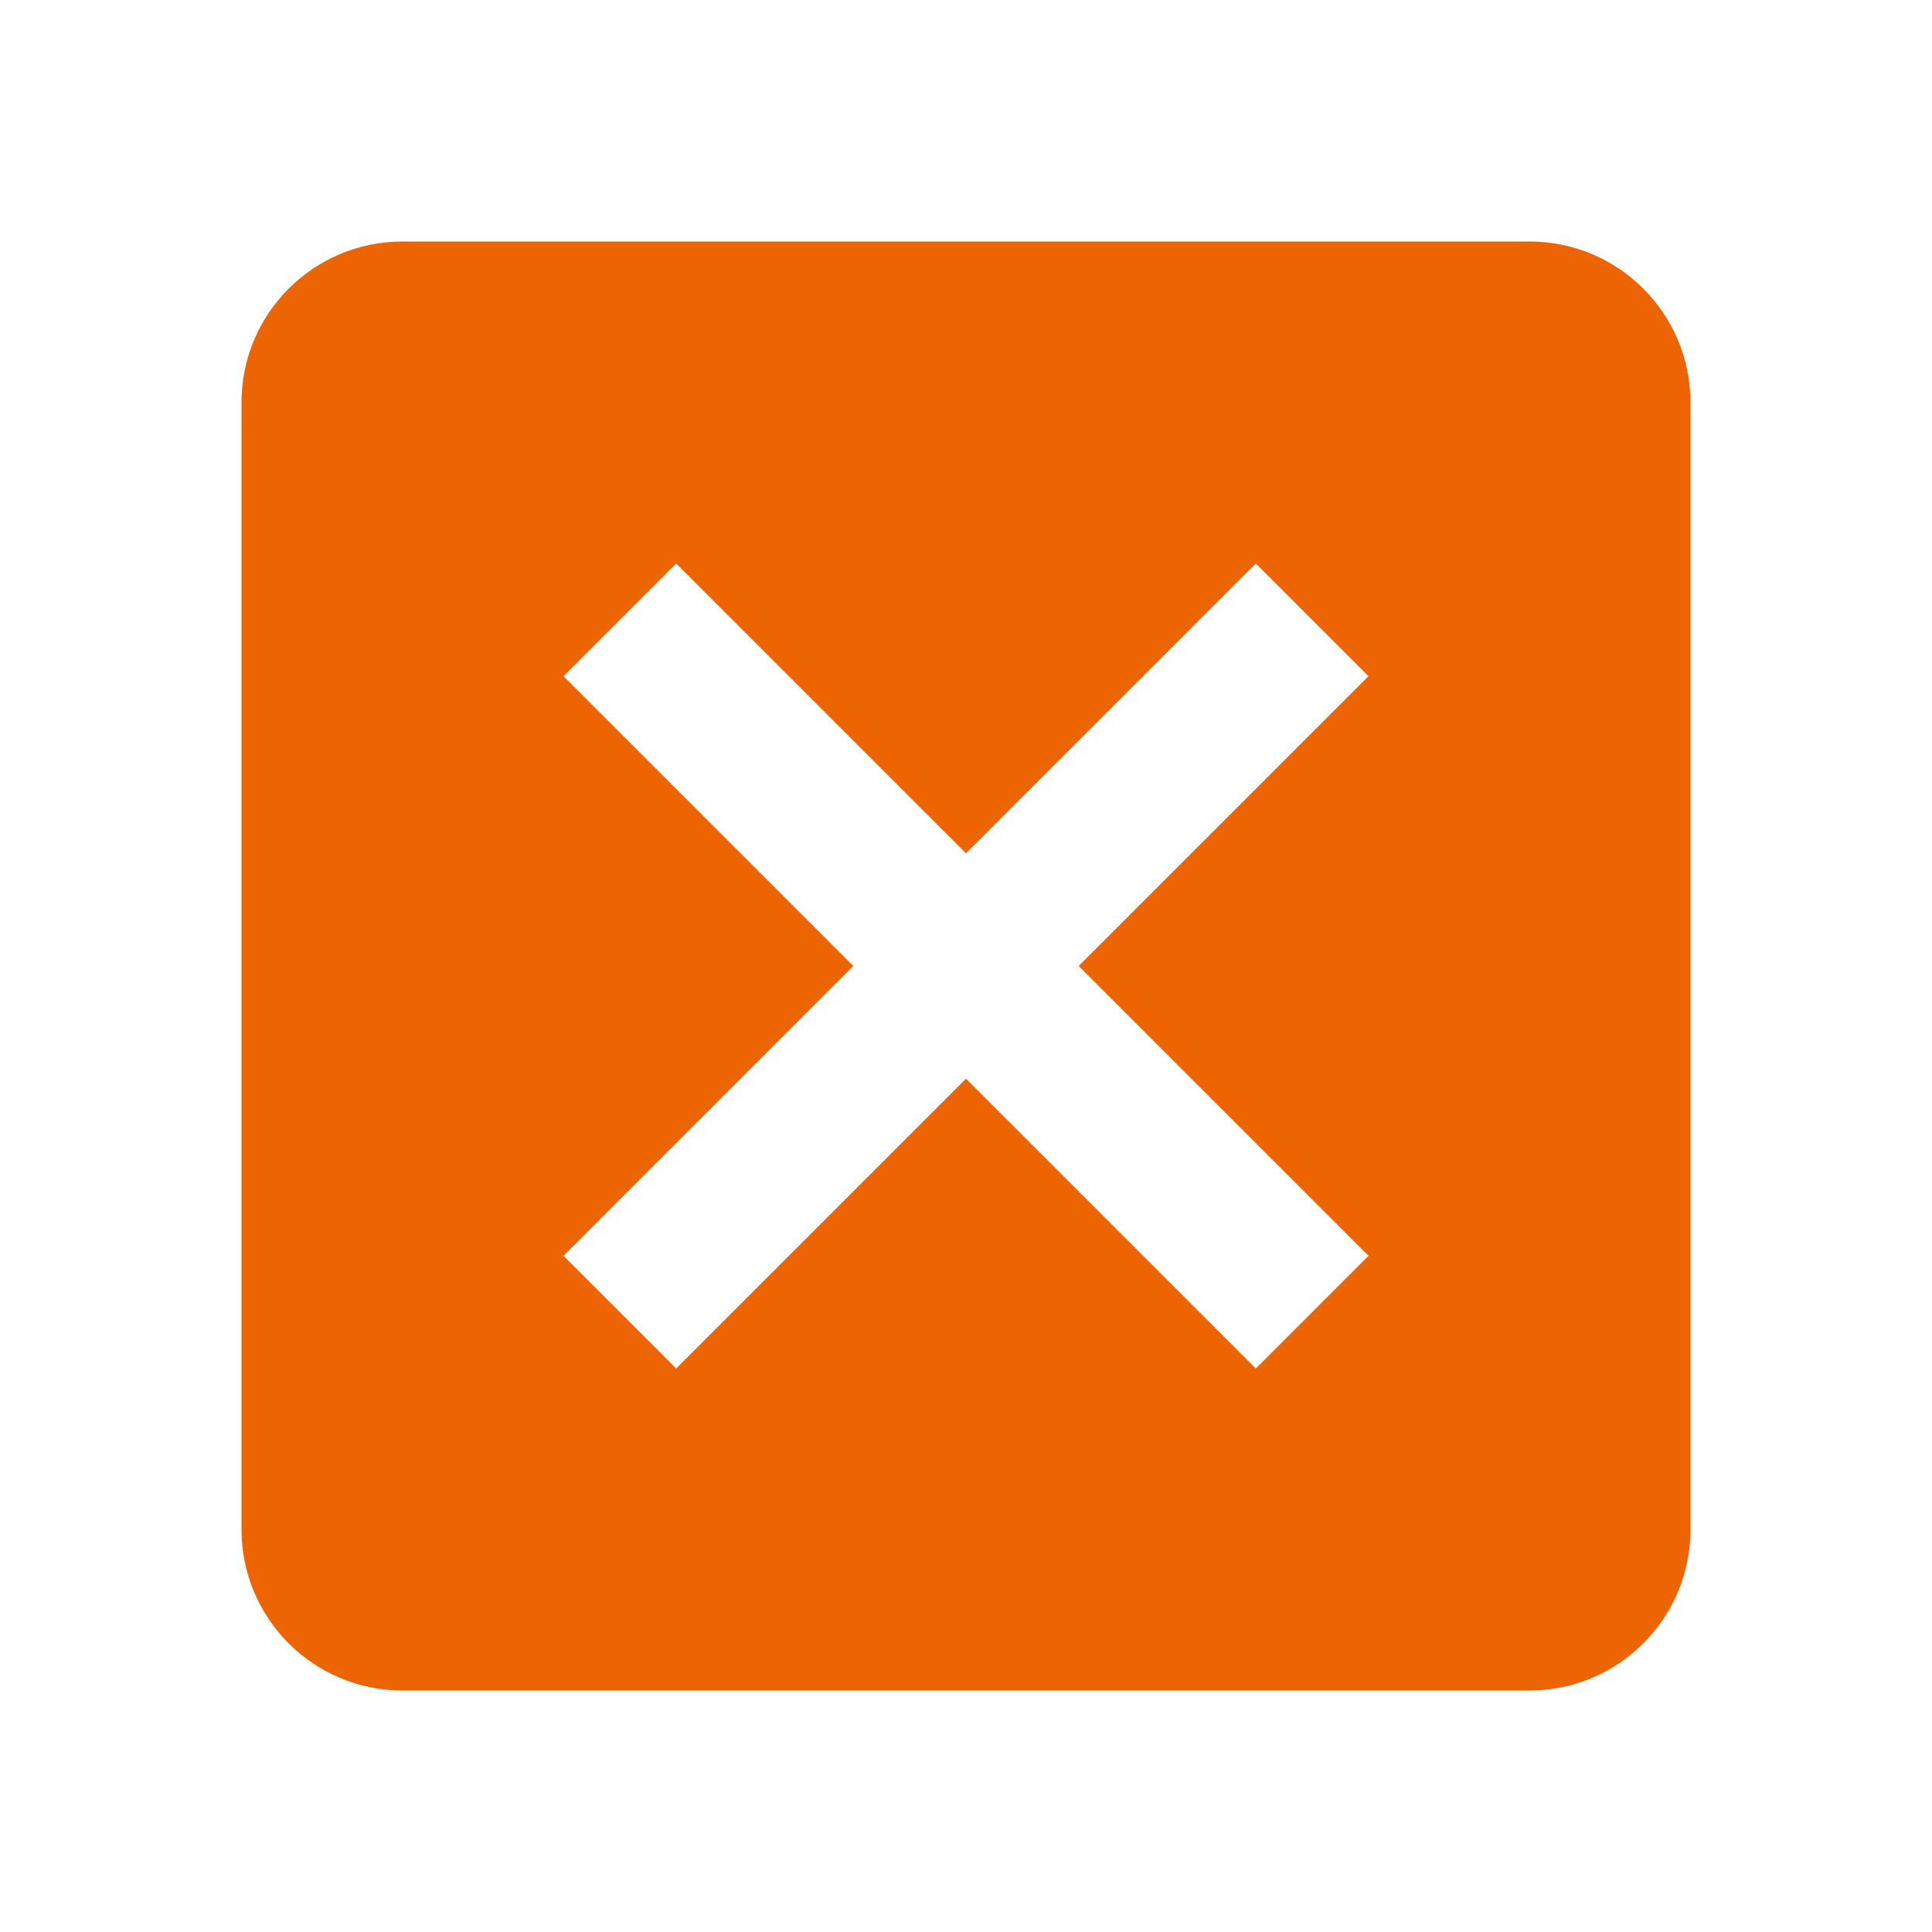
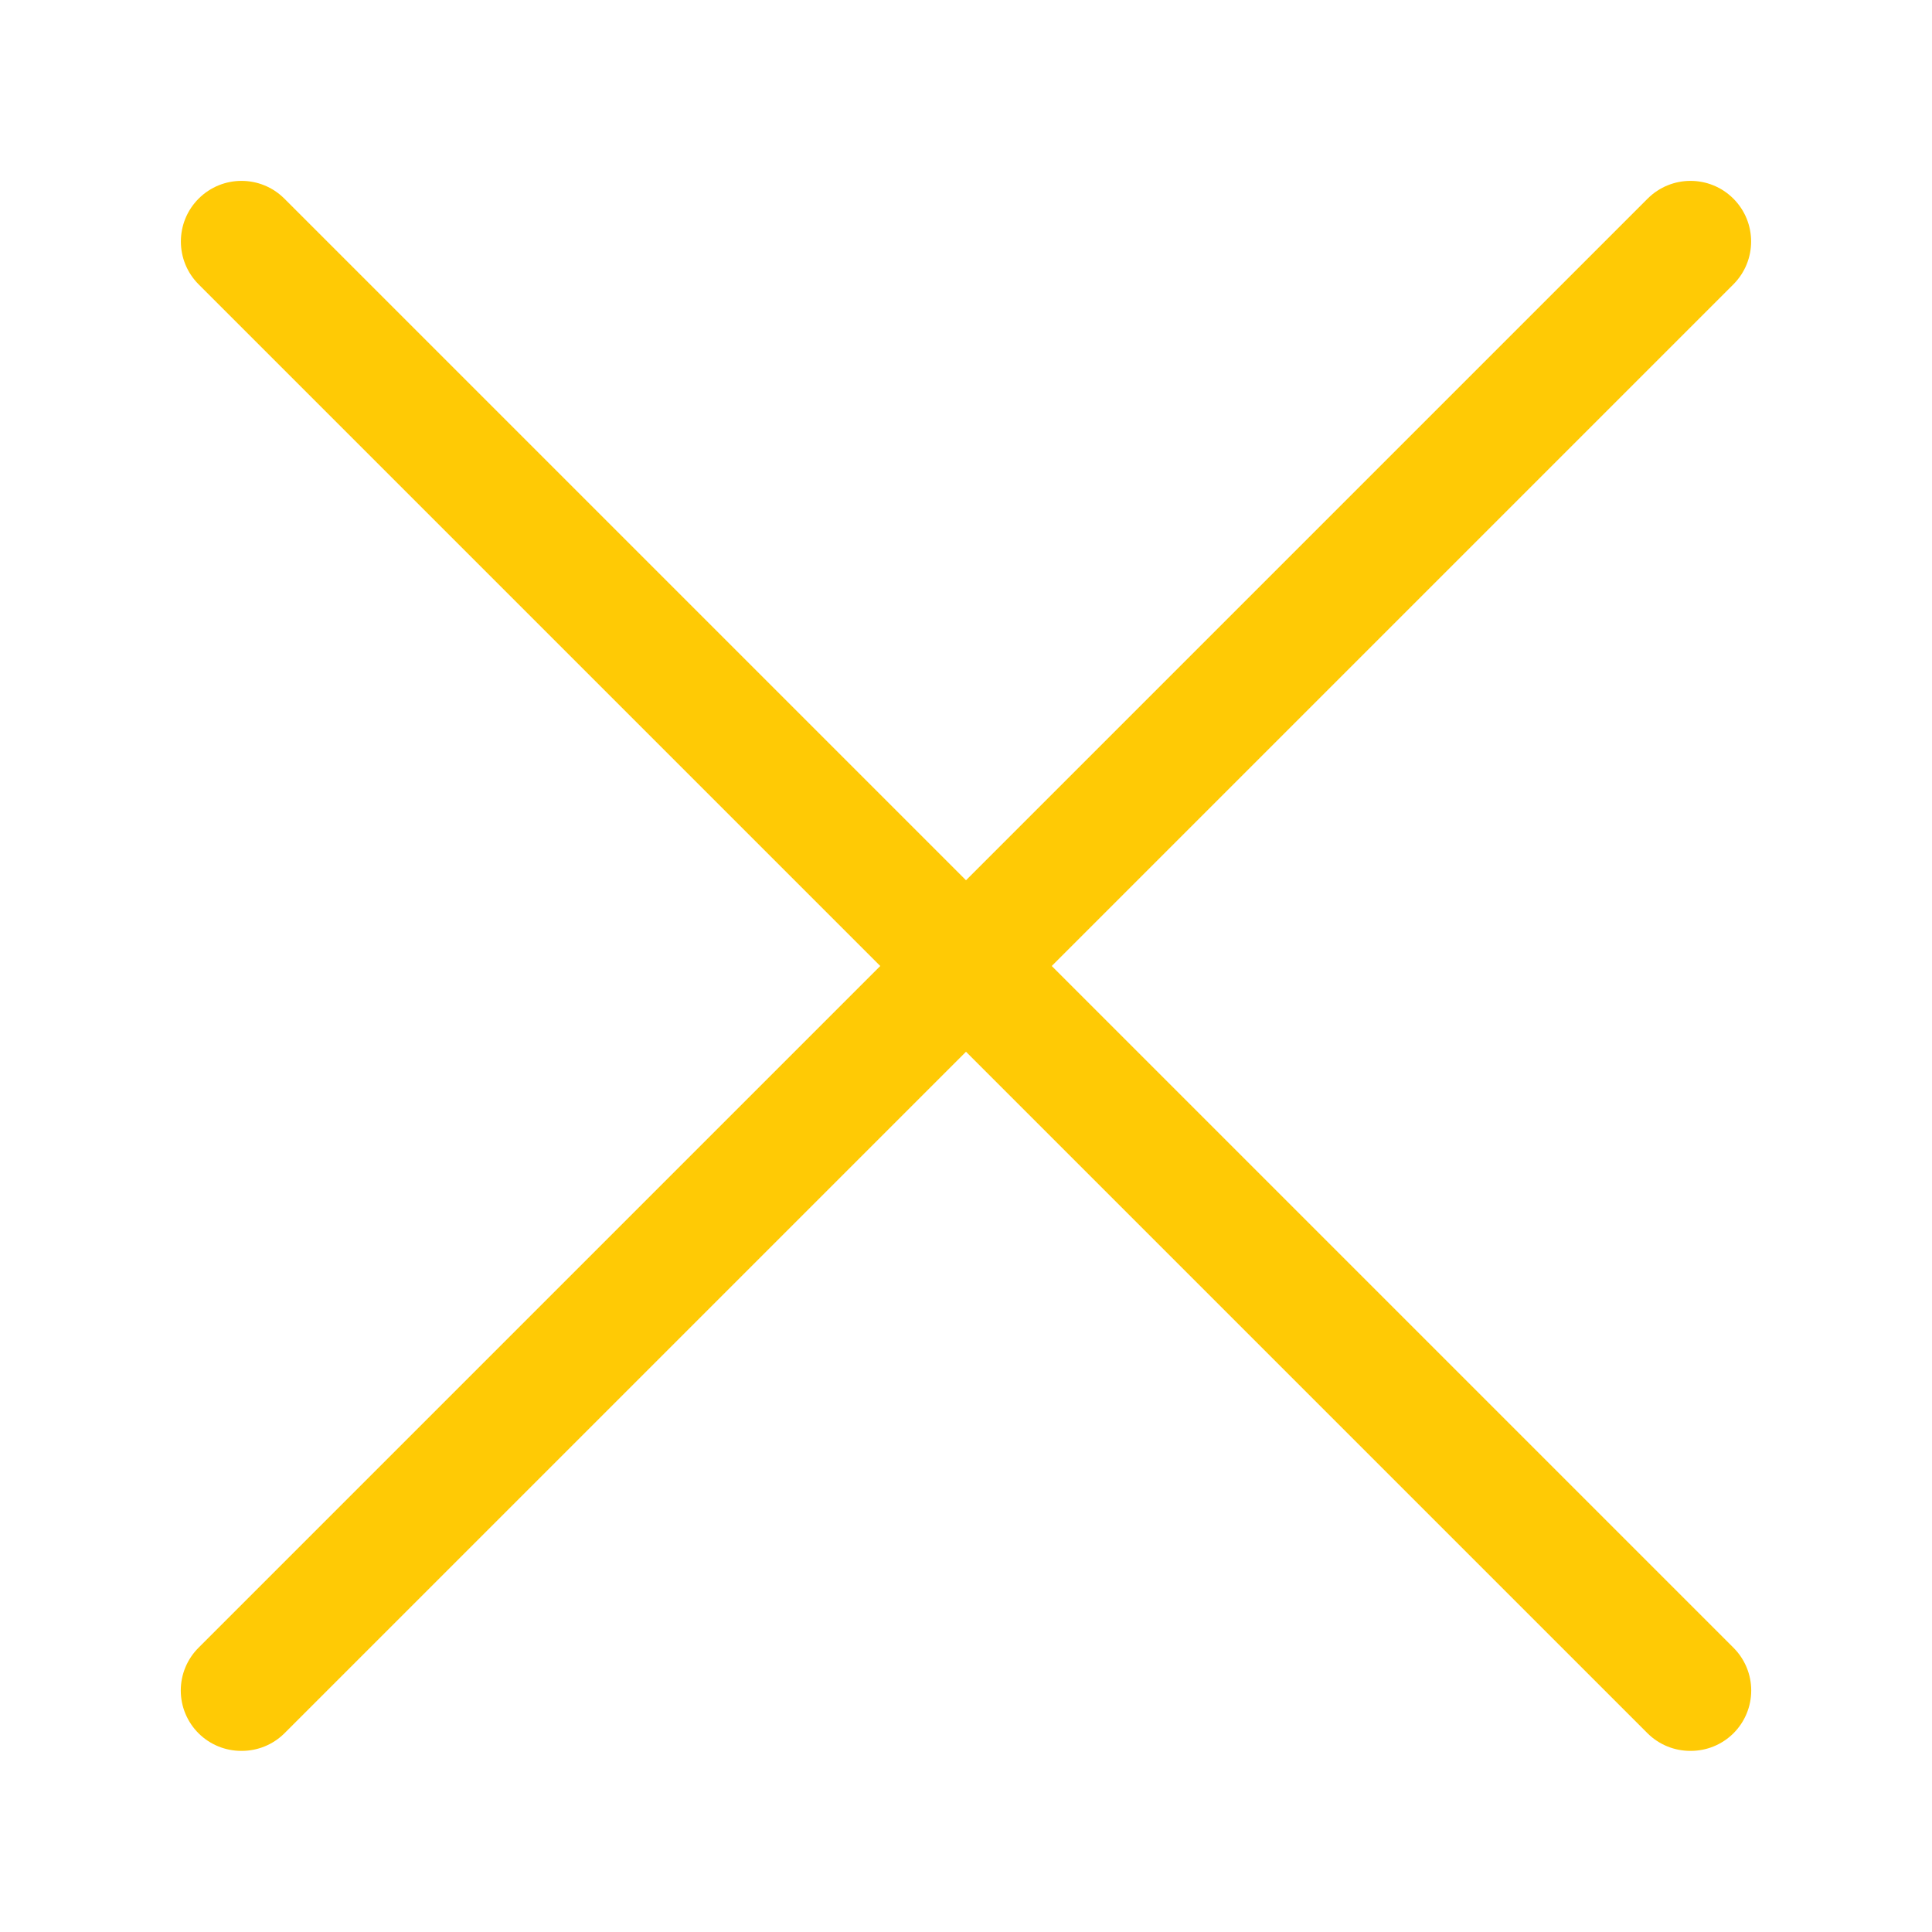
- <svg xmlns="http://www.w3.org/2000/svg" version="1.1" id="mdi-close-box" width="24" fill="#ed6502" height="24" viewBox="0 0 24 24">
-   <path d="M19,3H16.3H7.7H5A2,2 0 0,0 3,5V7.7V16.4V19A2,2 0 0,0 5,21H7.7H16.4H19A2,2 0 0,0 21,19V16.3V7.7V5A2,2 0 0,0 19,3M15.6,17L12,13.4L8.4,17L7,15.6L10.6,12L7,8.4L8.4,7L12,10.6L15.6,7L17,8.4L13.4,12L17,15.6L15.6,17Z" />
+ <svg xmlns="http://www.w3.org/2000/svg" viewBox="0 0 32 32" fill="#FFCA05">
+   <defs>
+     <style>.cls-1{fill:none;}</style>
+   </defs>
+   <g data-name="Layer 2" id="Layer_2">
+     <path d="M4,29a1,1,0,0,1-.71-.29,1,1,0,0,1,0-1.42l24-24a1,1,0,1,1,1.42,1.42l-24,24A1,1,0,0,1,4,29Z" />
+     <path d="M28,29a1,1,0,0,1-.71-.29l-24-24A1,1,0,0,1,4.71,3.29l24,24a1,1,0,0,1,0,1.42A1,1,0,0,1,28,29Z" />
+   </g>
+   <g id="frame">
+     <rect class="cls-1" height="32" width="32" />
+   </g>
</svg>
